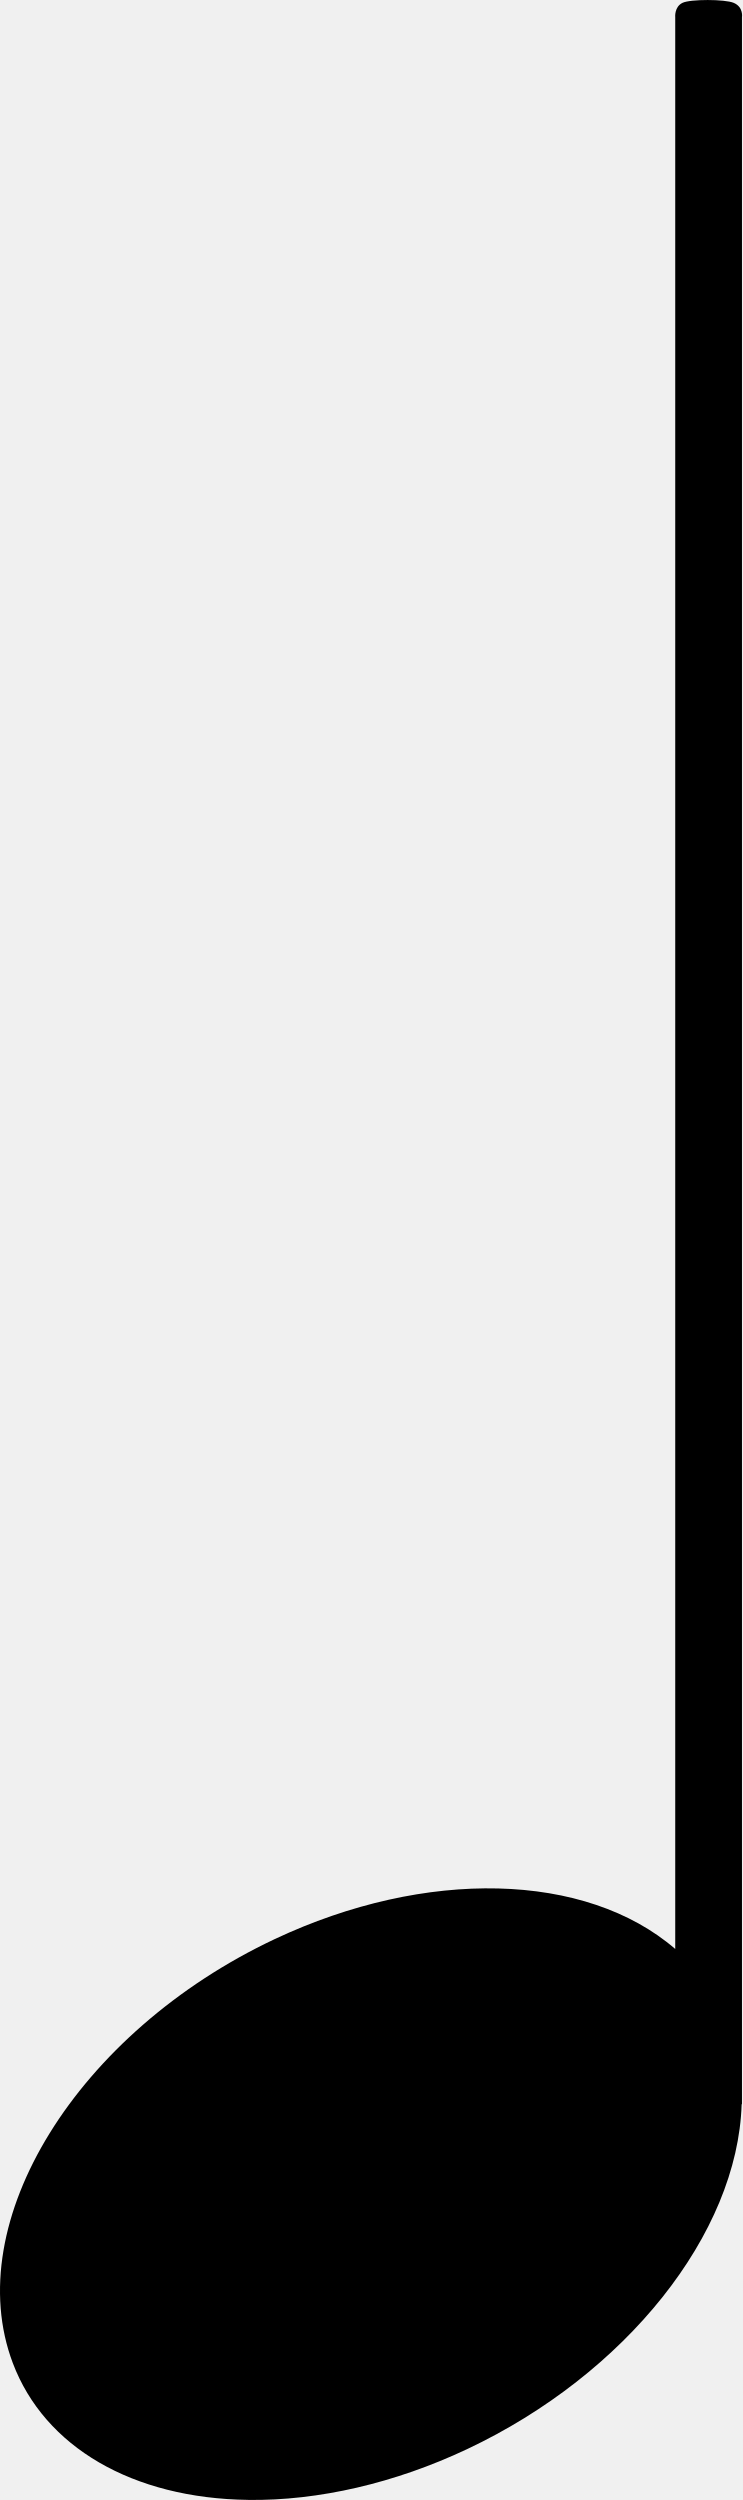
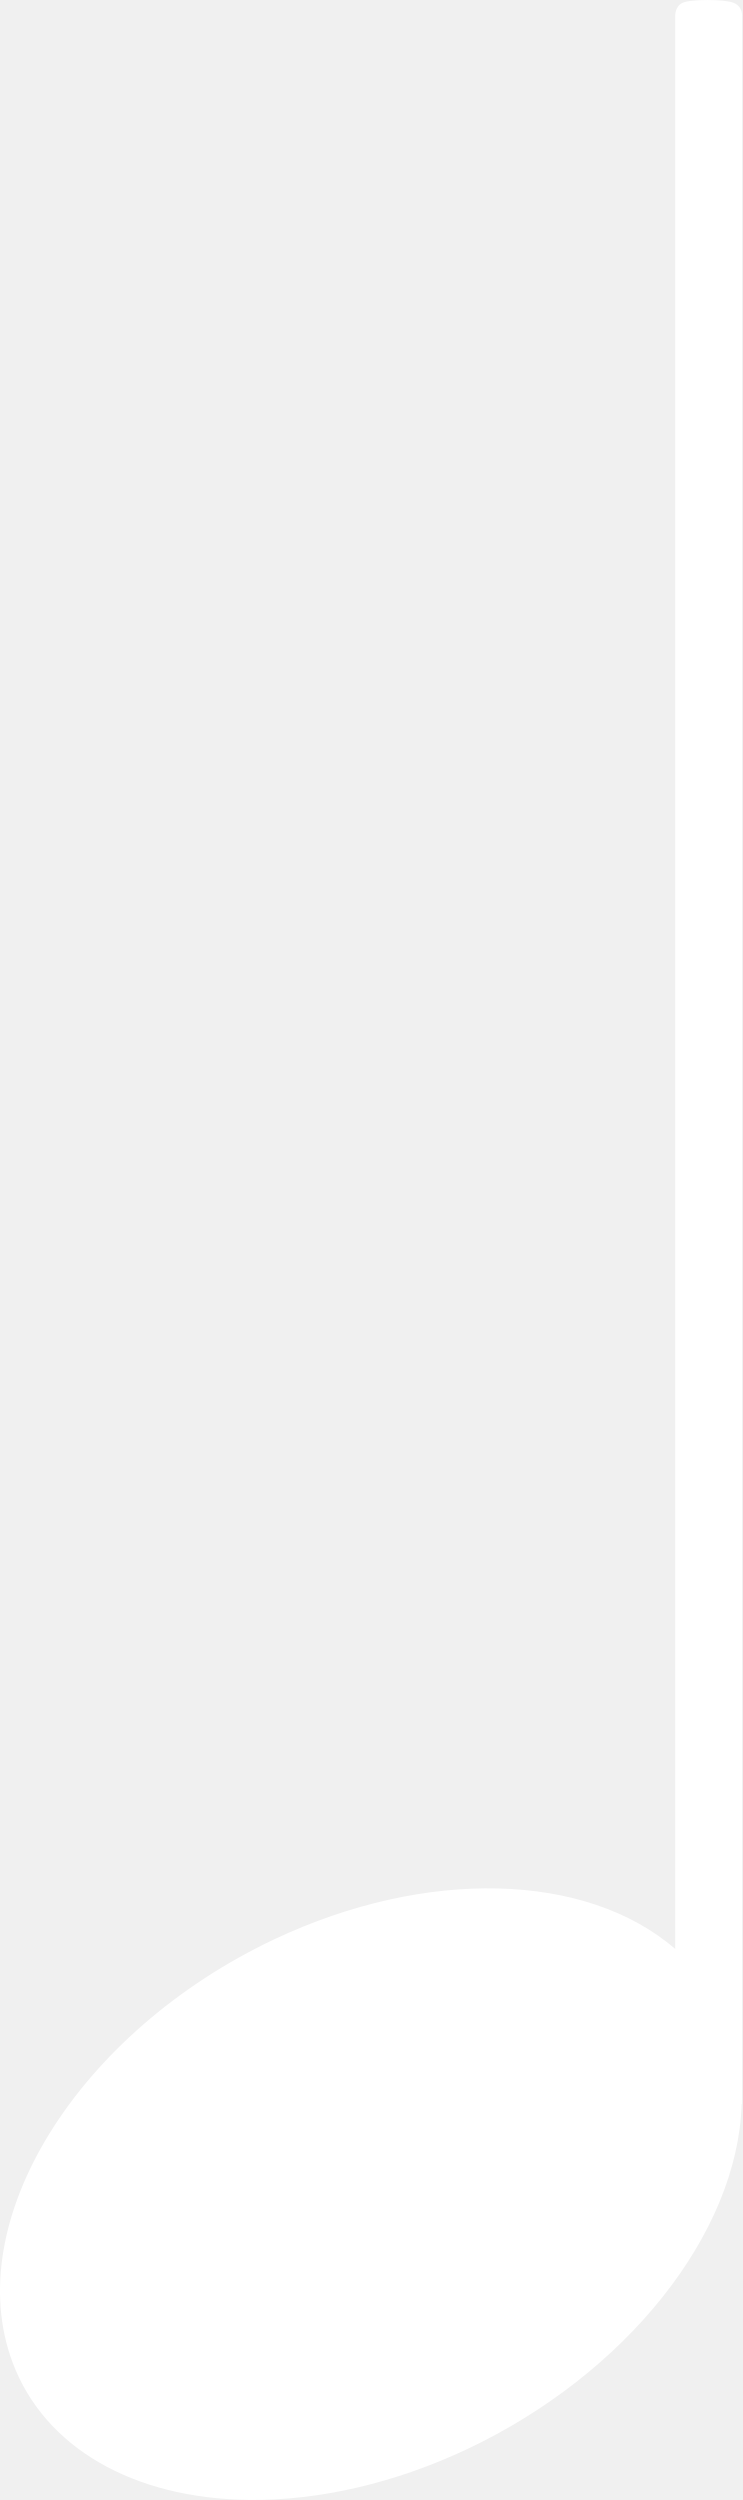
<svg xmlns="http://www.w3.org/2000/svg" width="9.157mm" height="30.849mm" viewBox="0 0 32.447 109.307" id="svg8101" version="1.1">
  <defs id="defs8103" />
  <g id="layer1" transform="translate(-103.776,-80.94127)">
-     <path style="fill:#000000;fill-opacity:1;stroke:none;stroke-width:1.242;stroke-linecap:round;stroke-linejoin:round;stroke-miterlimit:4;stroke-dasharray:none;stroke-opacity:1" d="m 114.626,190.247 c 3.083,0.04 6.422,-0.734 9.578,-2.223 6.942,-3.276 11.826,-9.414 12,-15.08 l 0.014,0 0,-91.252 c 0,0 0.076,-0.442 -0.362,-0.628 -0.386,-0.163 -1.897,-0.167 -2.239,3.4e-4 -0.363,0.177 -0.317,0.627 -0.317,0.627 l 0,84.465 c -3.902,-3.368 -10.903,-3.541 -17.506,-0.434 -8.652,4.079 -13.782,12.378 -11.459,18.537 1.389,3.68 5.24,5.92 10.291,5.986 z" id="path8087" />
+     <path style="fill:#fff;fill-opacity:1;stroke:none;stroke-width:1.242;stroke-linecap:round;stroke-linejoin:round;stroke-miterlimit:4;stroke-dasharray:none;stroke-opacity:1" d="m 114.626,190.247 c 3.083,0.04 6.422,-0.734 9.578,-2.223 6.942,-3.276 11.826,-9.414 12,-15.08 l 0.014,0 0,-91.252 c 0,0 0.076,-0.442 -0.362,-0.628 -0.386,-0.163 -1.897,-0.167 -2.239,3.4e-4 -0.363,0.177 -0.317,0.627 -0.317,0.627 l 0,84.465 c -3.902,-3.368 -10.903,-3.541 -17.506,-0.434 -8.652,4.079 -13.782,12.378 -11.459,18.537 1.389,3.68 5.24,5.92 10.291,5.986 z" id="path8087" />
  </g>
</svg>
